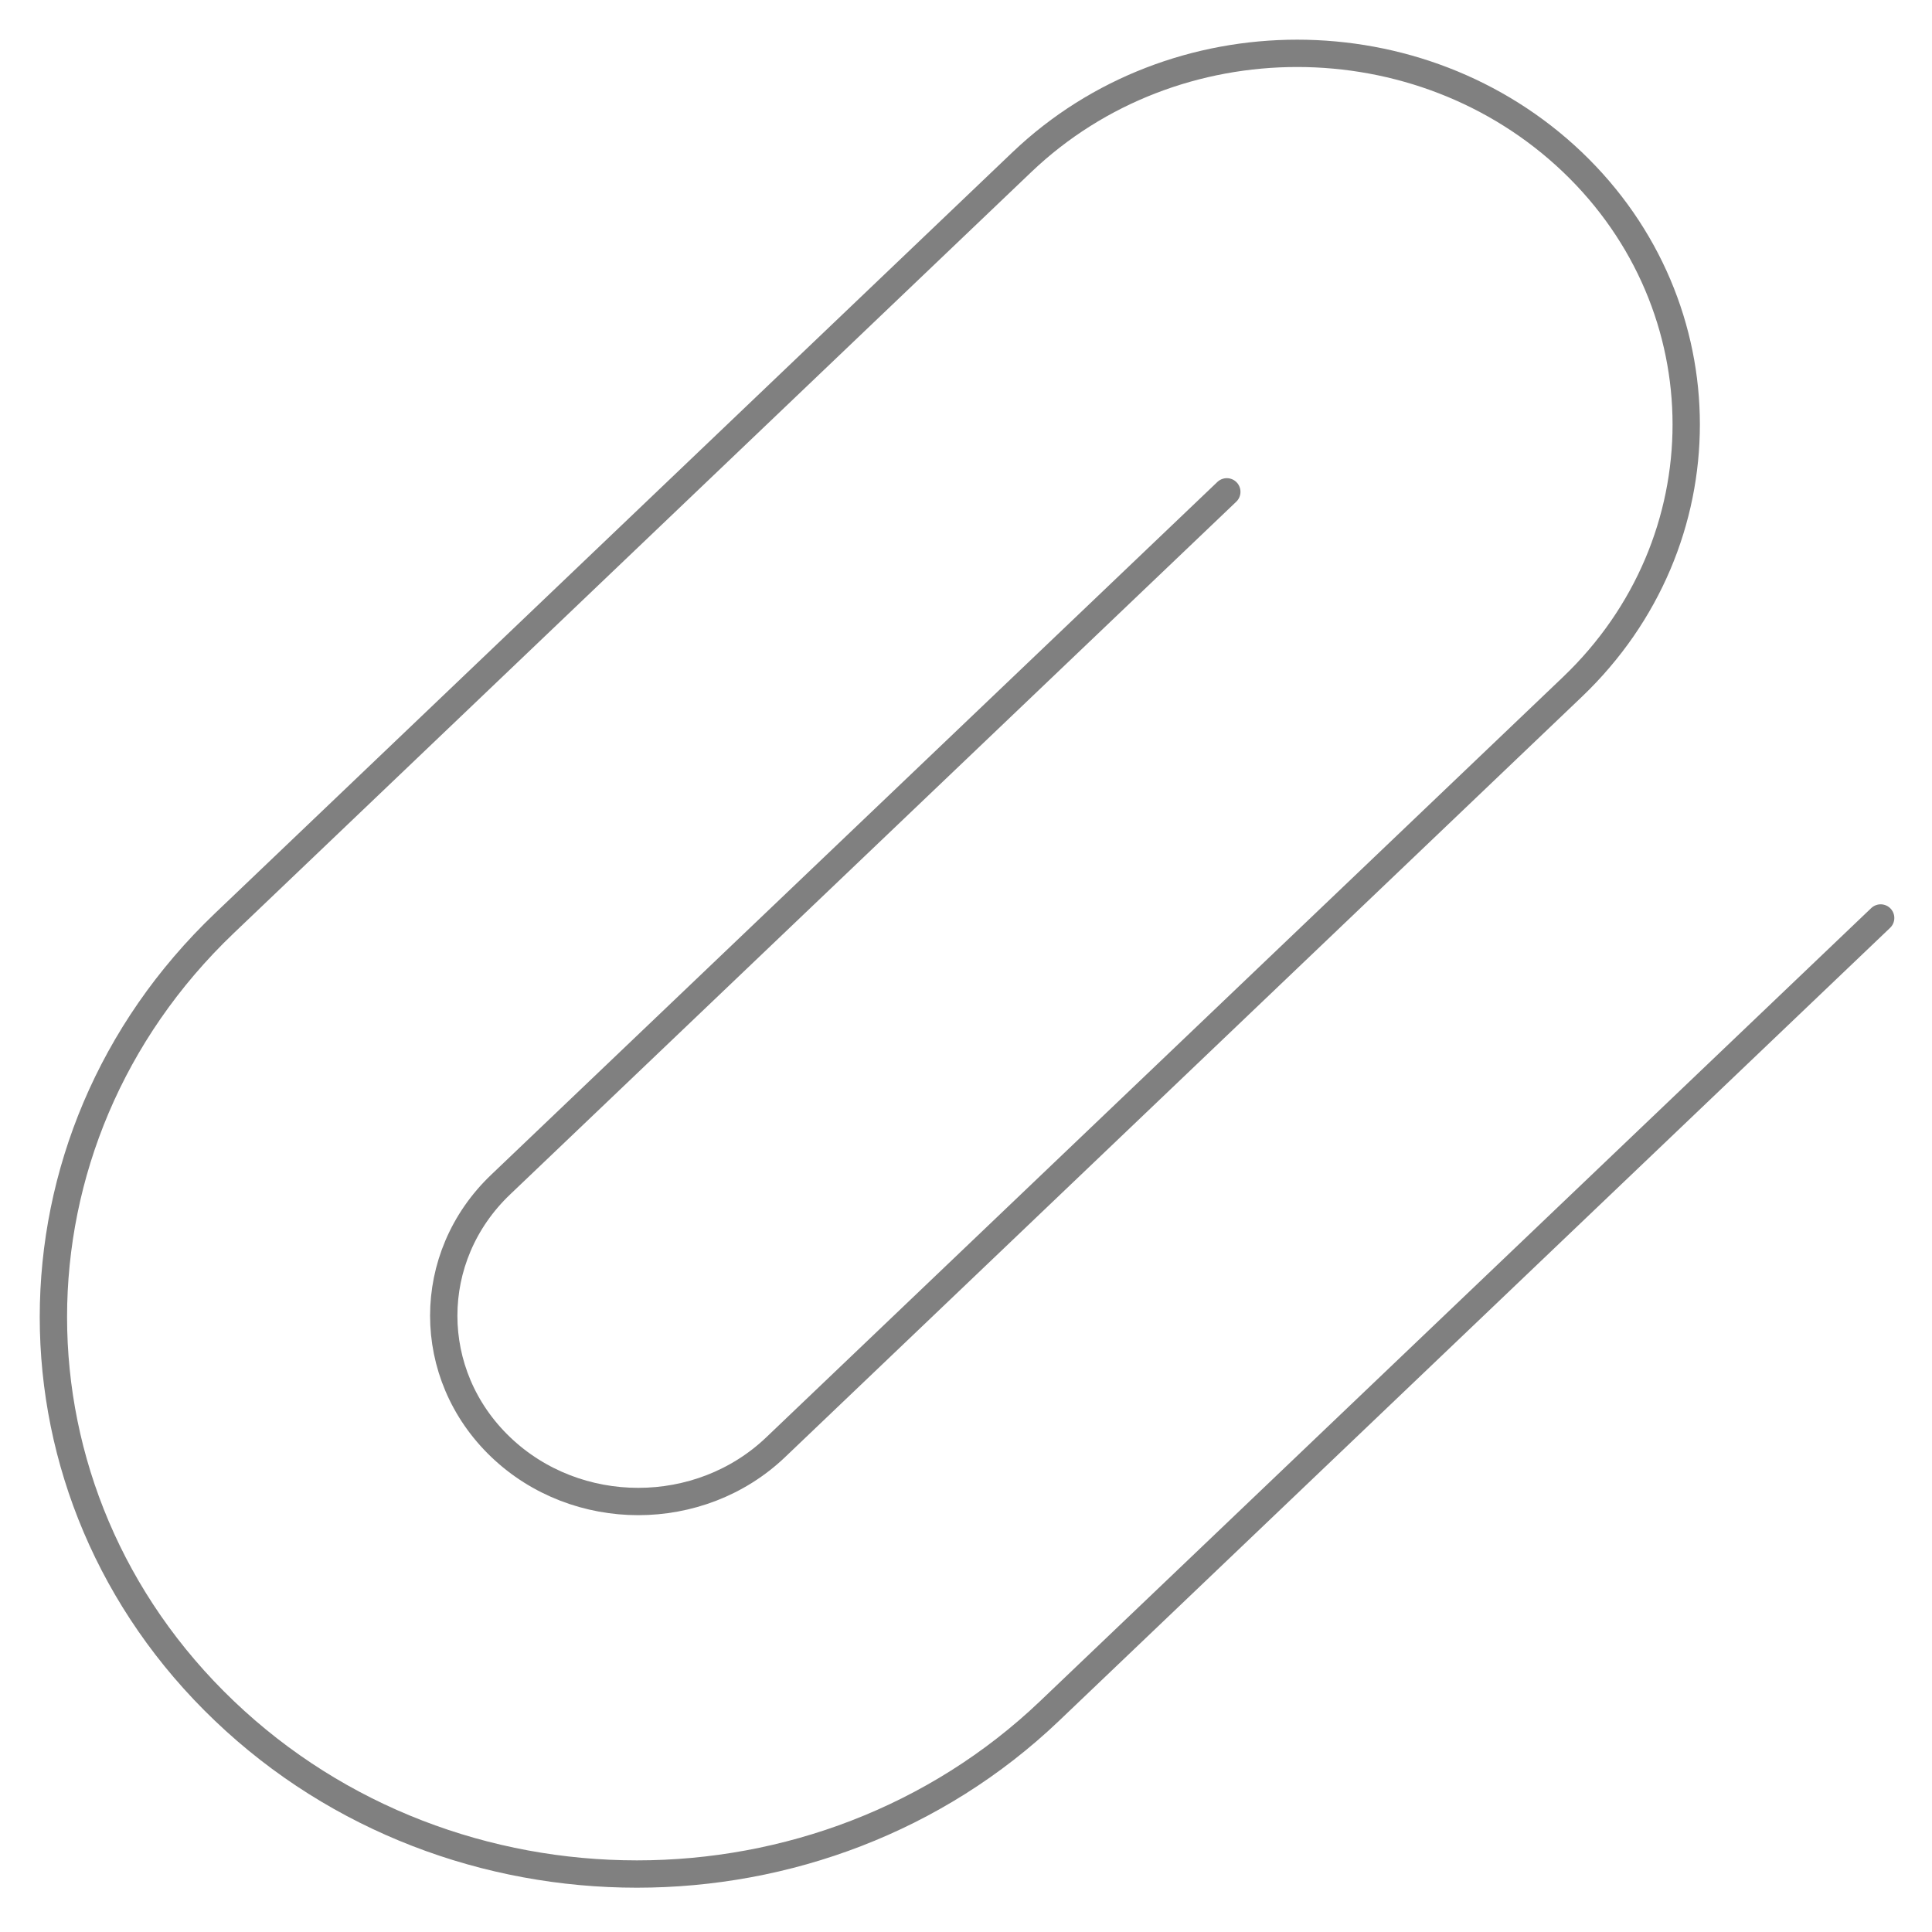
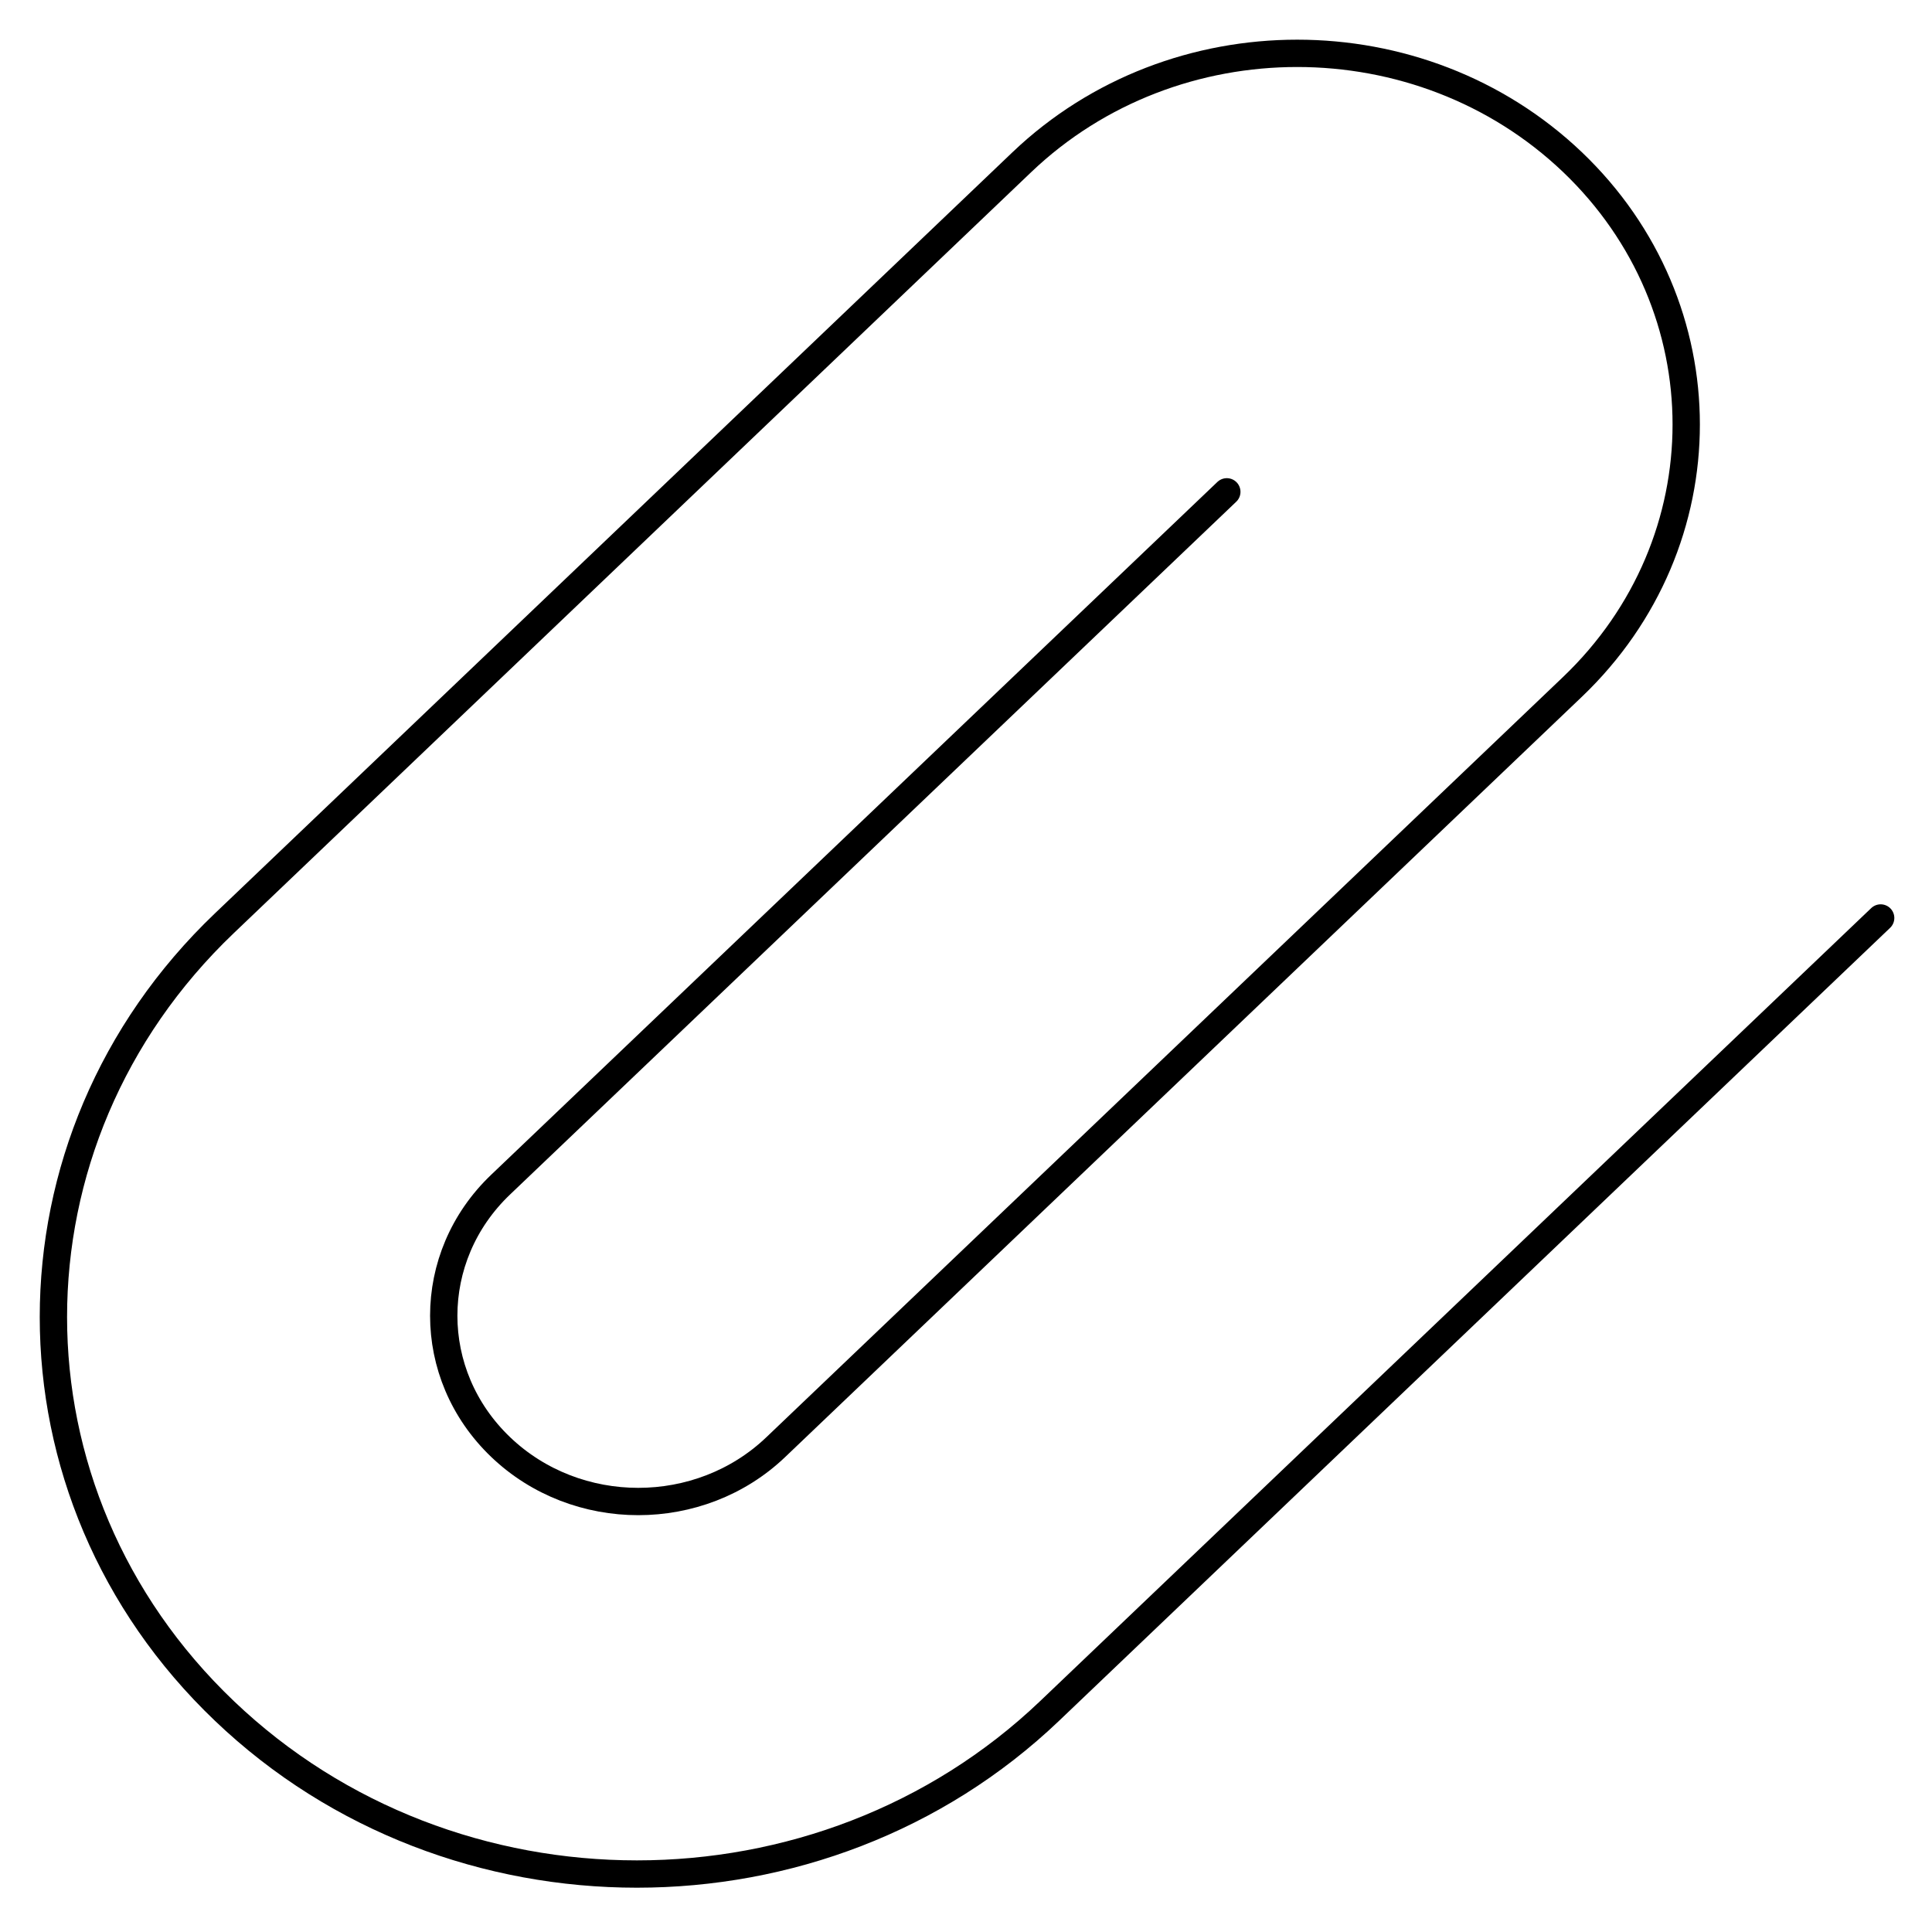
<svg xmlns="http://www.w3.org/2000/svg" width="7" height="7" viewBox="0 0 7 7" fill="none" version="1.1" id="svg1">
  <defs id="defs1" />
-   <path d="m 6.814,3.326 -3.011,2.873 c -0.826,0.788 -2.165,0.788 -2.99,0 -0.826,-0.788 -0.826,-2.066 0,-2.854 L 3.703,0.587 c 0.551,-0.525 1.443,-0.525 1.994,0 0.55,0.525 0.55,1.377 0,1.902 L 2.811,5.243 c -0.275,0.263 -0.722,0.263 -0.997,0 -0.275,-0.263 -0.275,-0.689 0,-0.951 L 4.445,1.782" stroke="#808080" stroke-width="0.4" stroke-linecap="round" stroke-linejoin="round" id="path1" style="fill:none;fill-opacity:1;stroke-width:0.099;stroke-dasharray:none" />
+   <path d="m 6.814,3.326 -3.011,2.873 c -0.826,0.788 -2.165,0.788 -2.99,0 -0.826,-0.788 -0.826,-2.066 0,-2.854 L 3.703,0.587 c 0.551,-0.525 1.443,-0.525 1.994,0 0.55,0.525 0.55,1.377 0,1.902 L 2.811,5.243 c -0.275,0.263 -0.722,0.263 -0.997,0 -0.275,-0.263 -0.275,-0.689 0,-0.951 L 4.445,1.782" stroke="#000000" stroke-width="0.4" stroke-linecap="round" stroke-linejoin="round" id="path1" style="fill:none;fill-opacity:1;stroke-width:0.099;stroke-dasharray:none" />
</svg>
